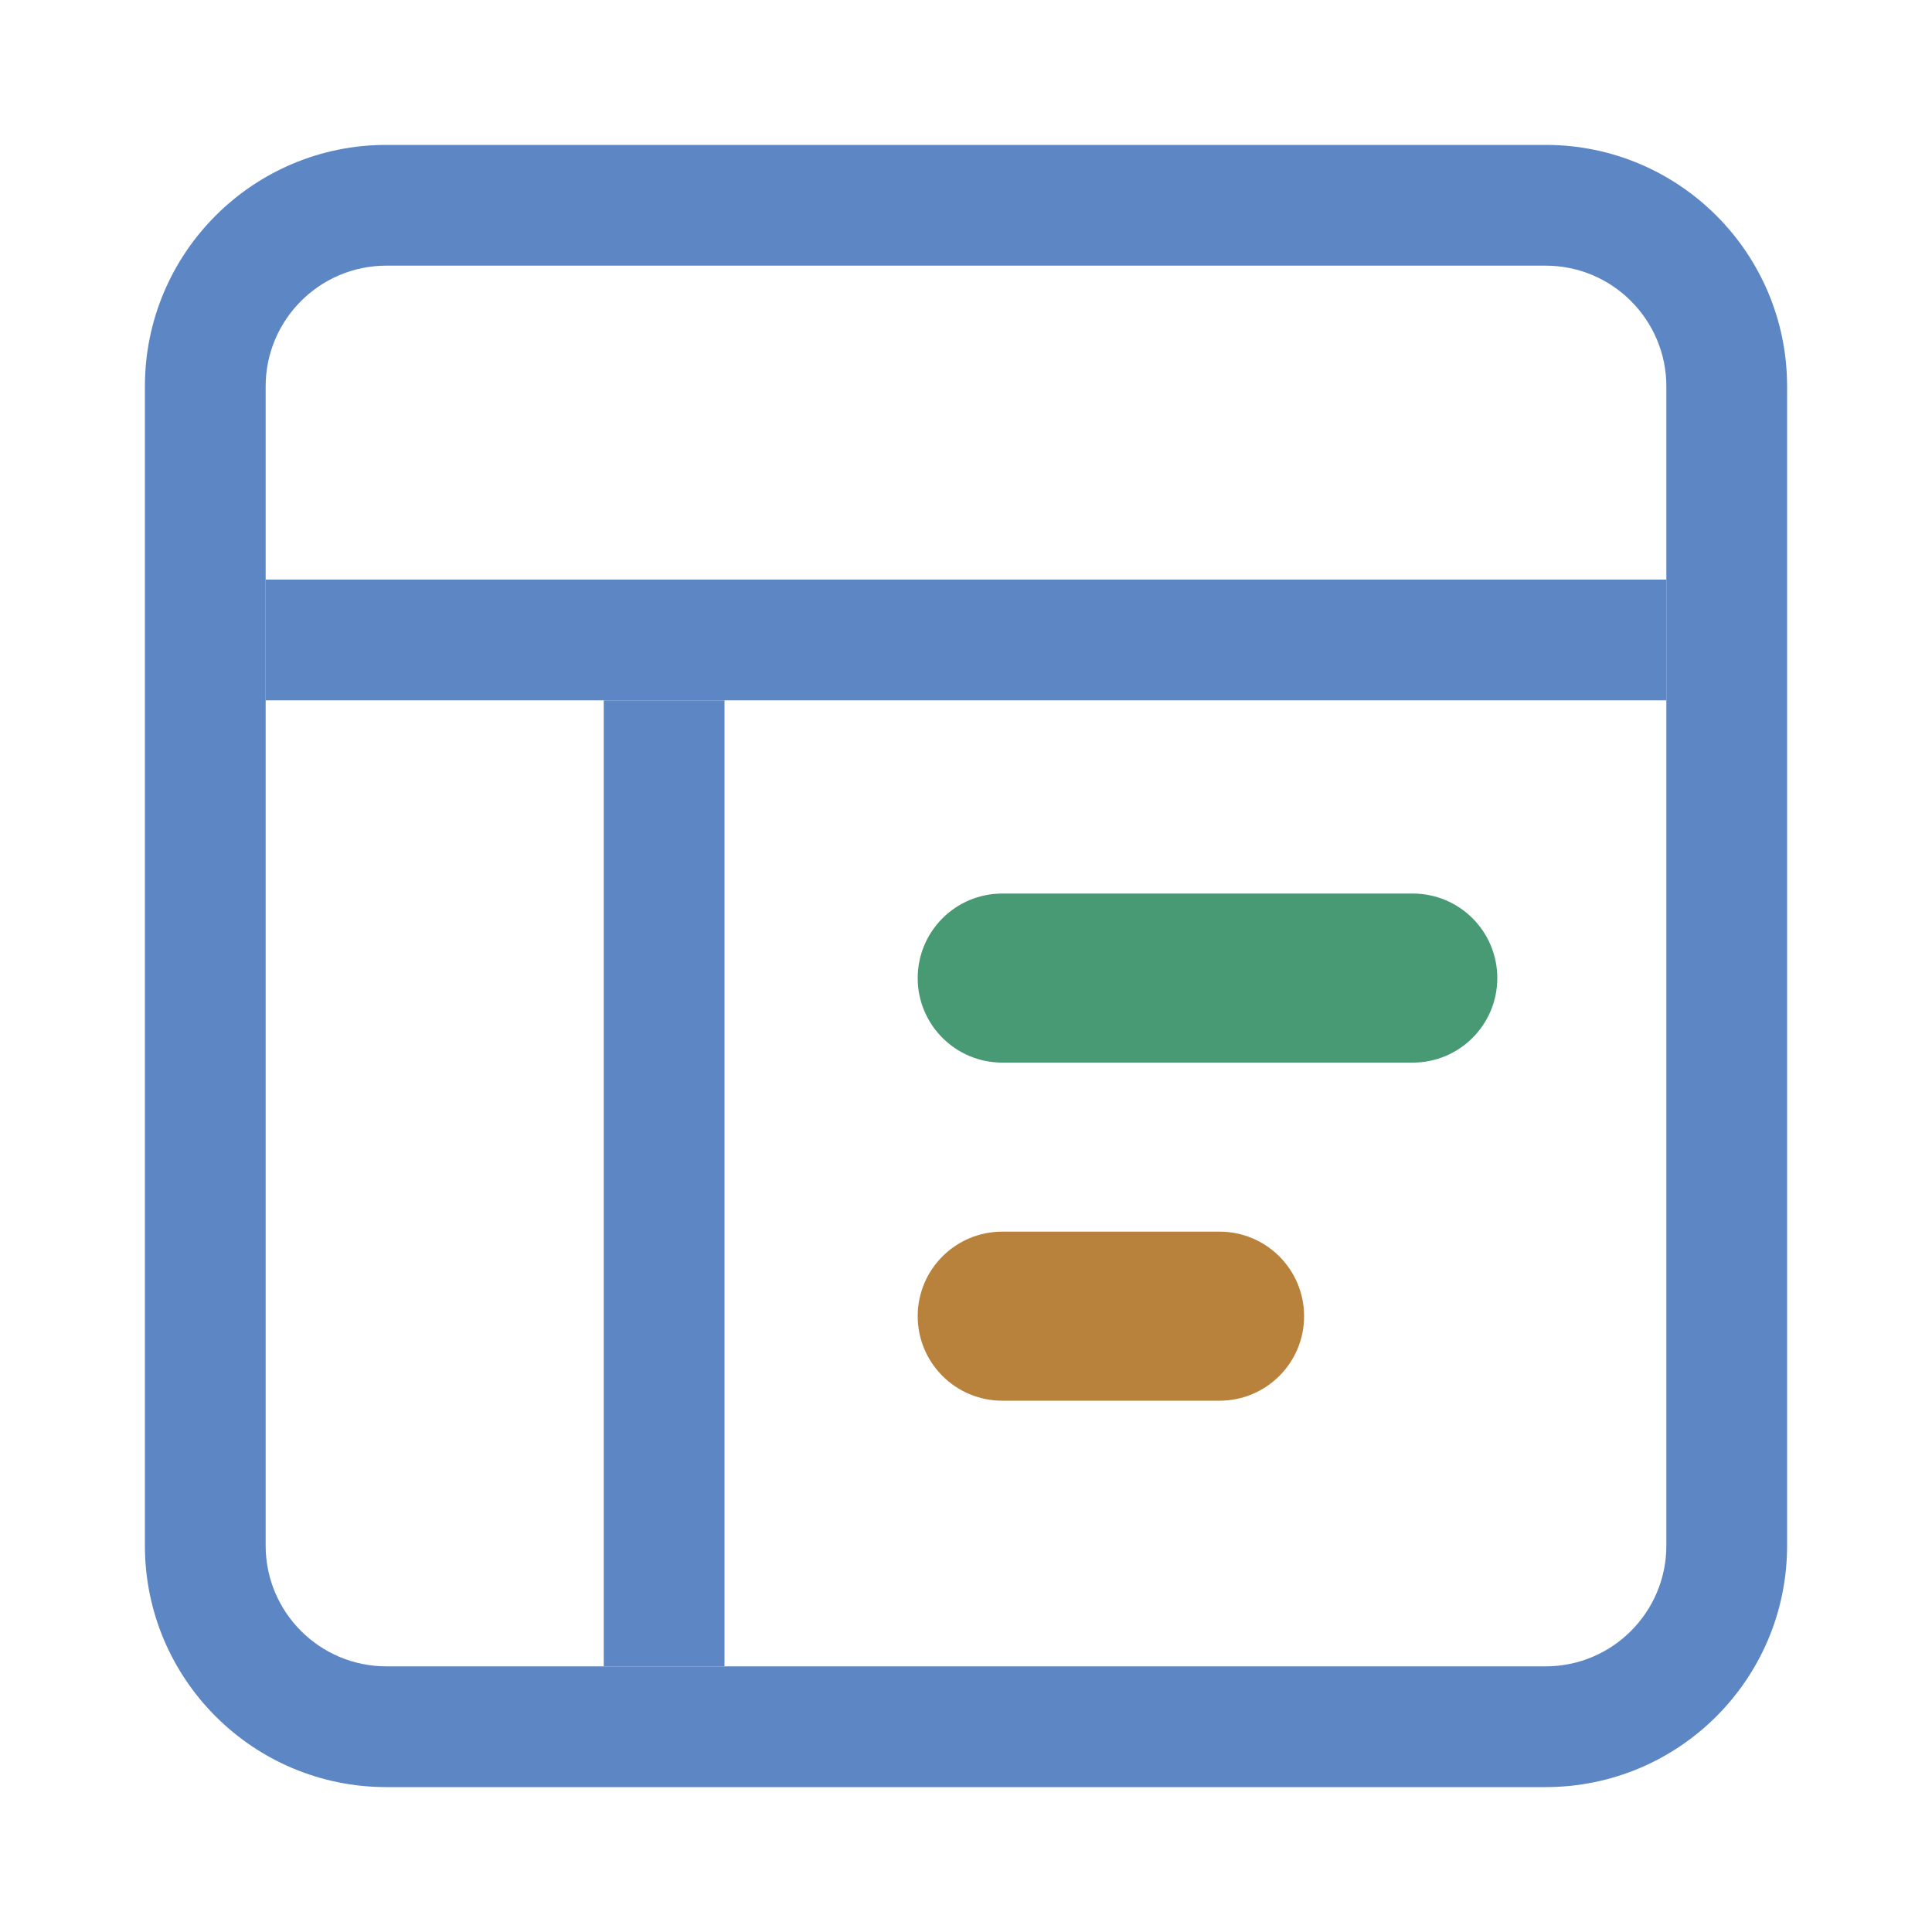
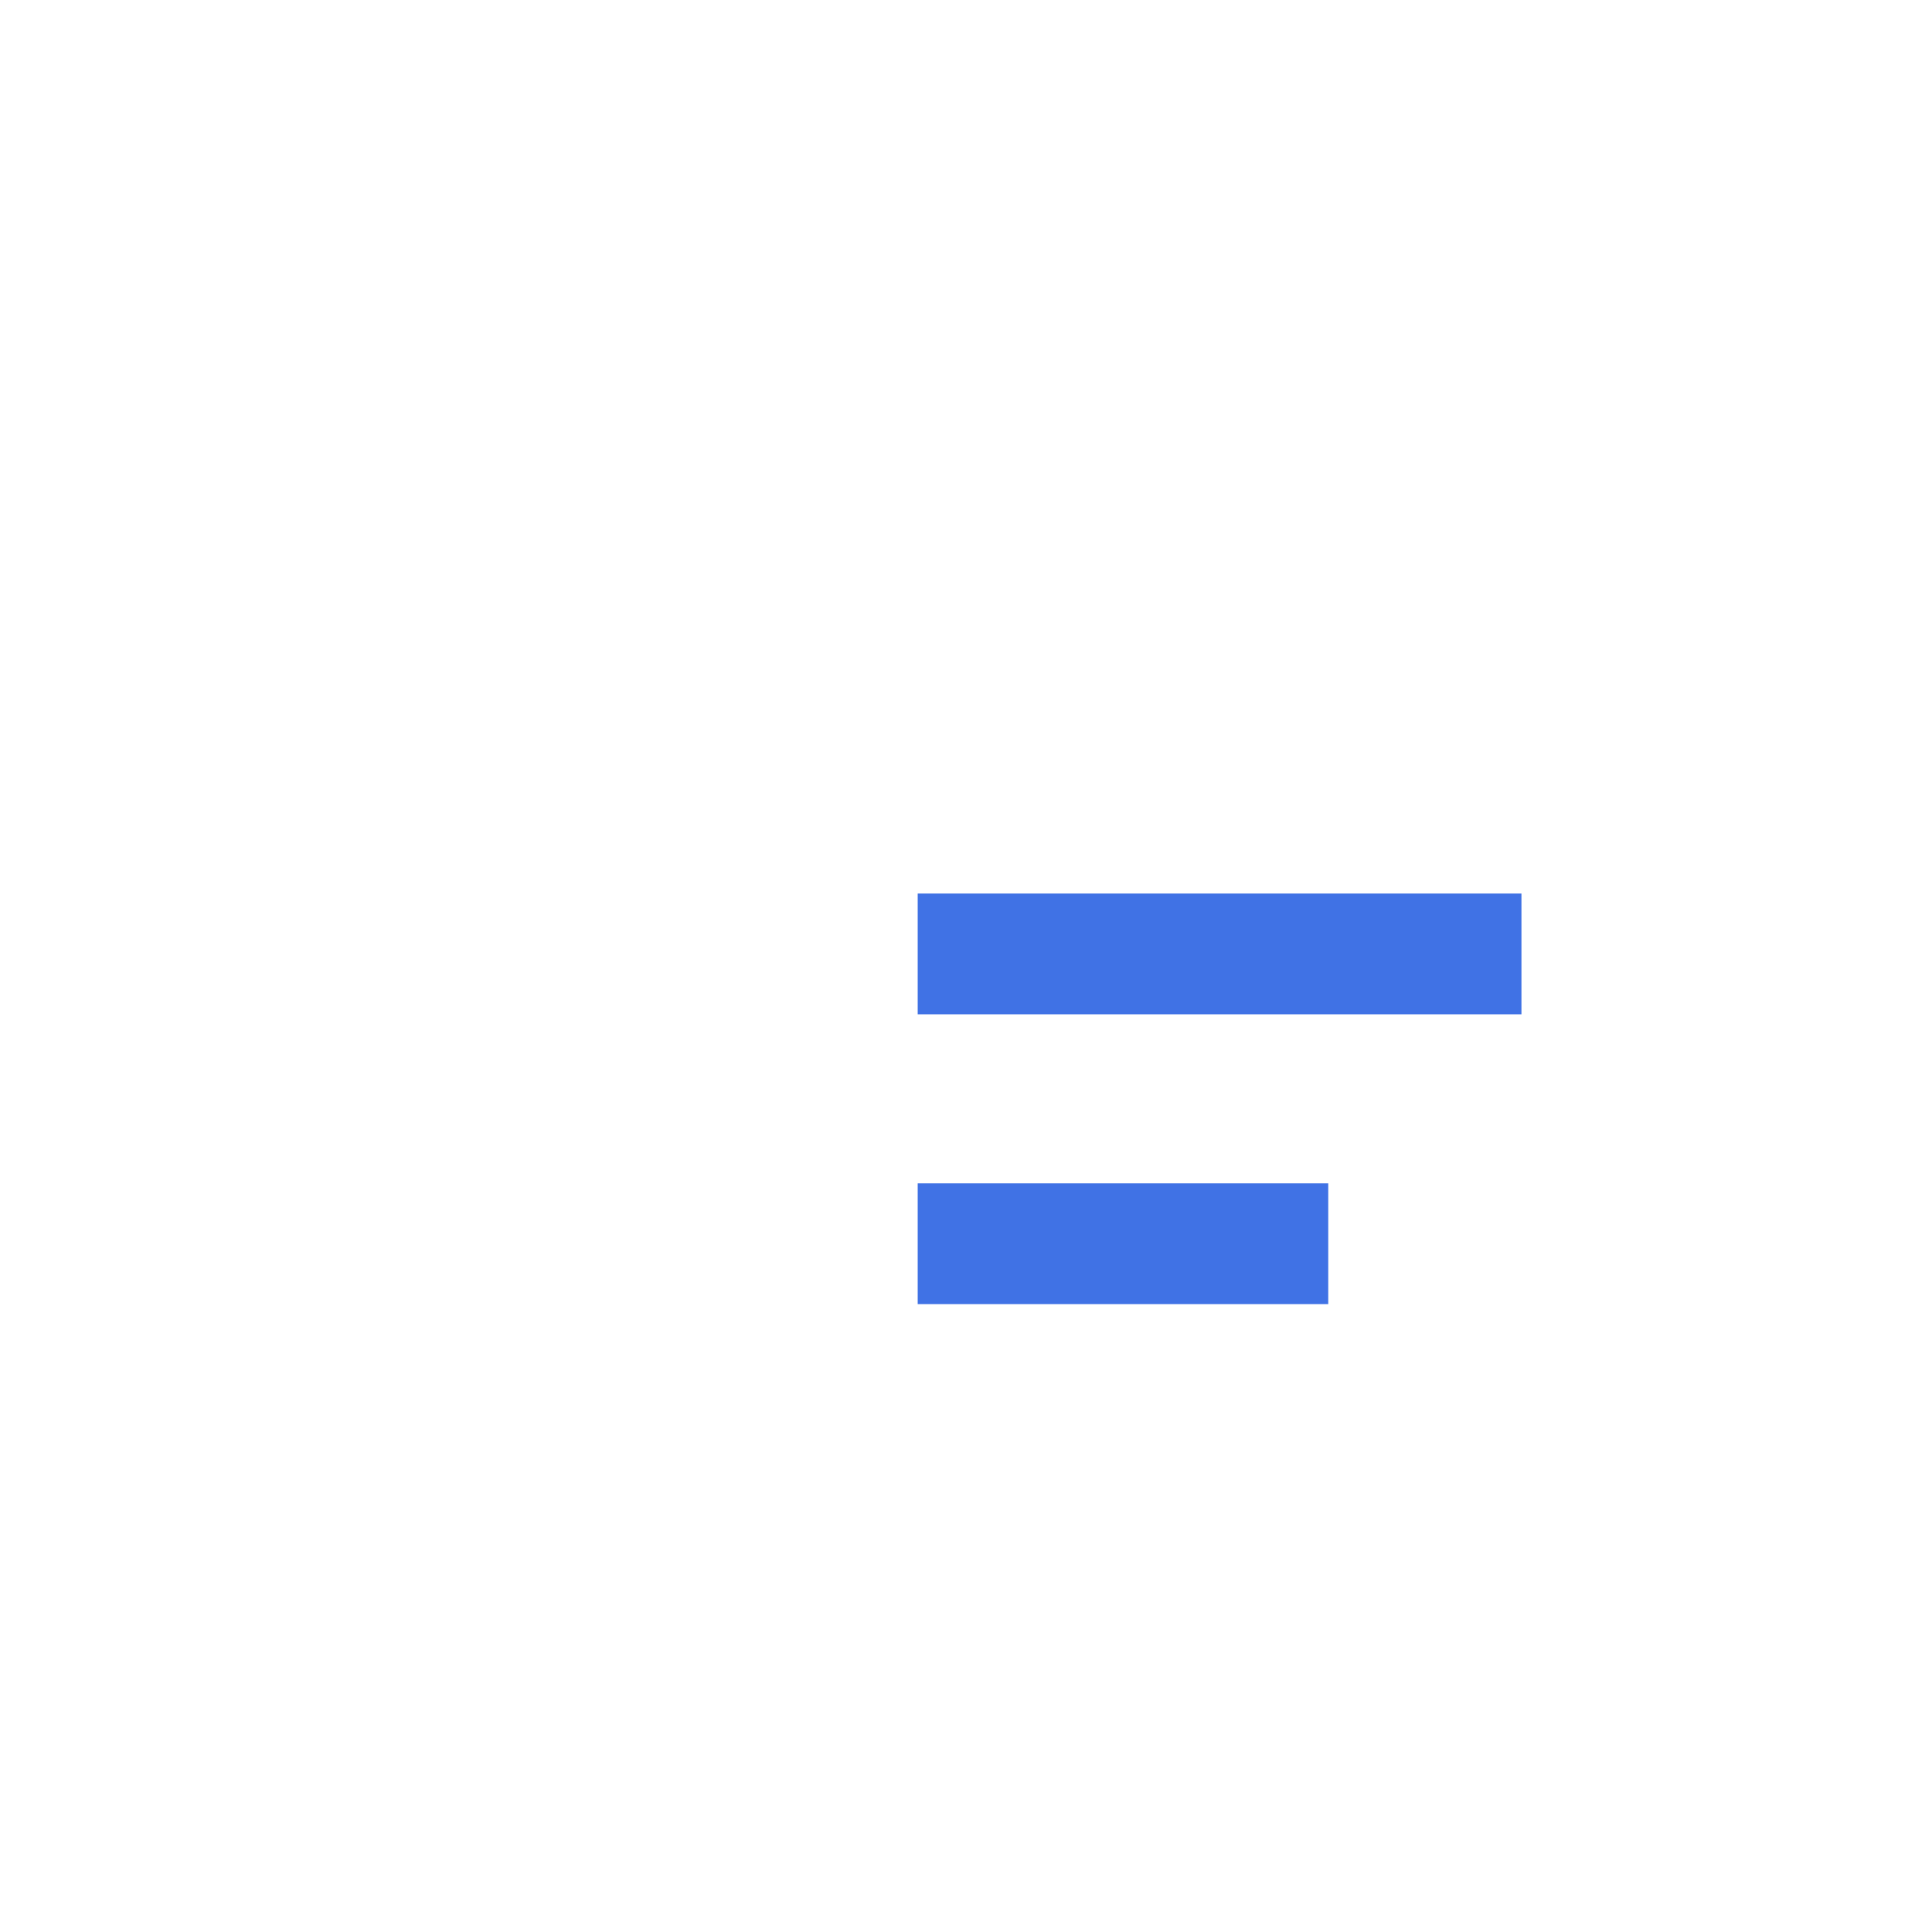
<svg xmlns="http://www.w3.org/2000/svg" width="20" height="20" viewBox="0 0 20 20" fill="none" role="img" aria-label="Style Custom research panel">
-   <path fill-rule="evenodd" clip-rule="evenodd" d="M4 1.5H16C17.381 1.5 18.5 2.619 18.5 4V16C18.5 17.381 17.381 18.5 16 18.5H4C2.619 18.5 1.5 17.381 1.5 16V4C1.5 2.619 2.619 1.5 4 1.5ZM4 2.75C3.31 2.75 2.75 3.31 2.75 4V16C2.75 16.69 3.31 17.25 4 17.25H16C16.69 17.25 17.25 16.69 17.25 16V4C17.25 3.31 16.69 2.75 16 2.75H4Z" fill="#5C86C4" />
-   <path d="M2.75 6H17.25V7.25H2.75V6Z" fill="#5C86C4" />
-   <path d="M6.25 7.25H7.5V17.25H6.25V7.25Z" fill="#5C86C4" />
-   <rect x="9.5" y="9.25" width="6" height="1.75" rx="0.875" fill="#479A73" />
-   <rect x="9.5" y="12.75" width="4" height="1.75" rx="0.875" fill="#B8823C" />
+   <path fill-rule="evenodd" clip-rule="evenodd" d="M2.25 3C1.56 3 1 3.56 1 4.25V15.75C1 16.44 1.56 17 2.25 17H17.75C18.44 17 19 16.44 19 15.75V4.25C19 3.56 18.44 3 17.75 3H2.25ZM2.25 7.25V15.75H6.25V7.25H2.25ZM7.5 7.25V15.75H17.75V7.25H7.5ZM17.75 6V4.25H2.25V6H17.75Z" fill="context-fill" />
+   <path d="M9.5 9.25H15.75V10.5H9.5V9.25Z" fill="#4072E5" />
+   <path d="M9.5 12.25H13.75V13.5H9.5V12.25Z" fill="#4072E5" />
</svg>
